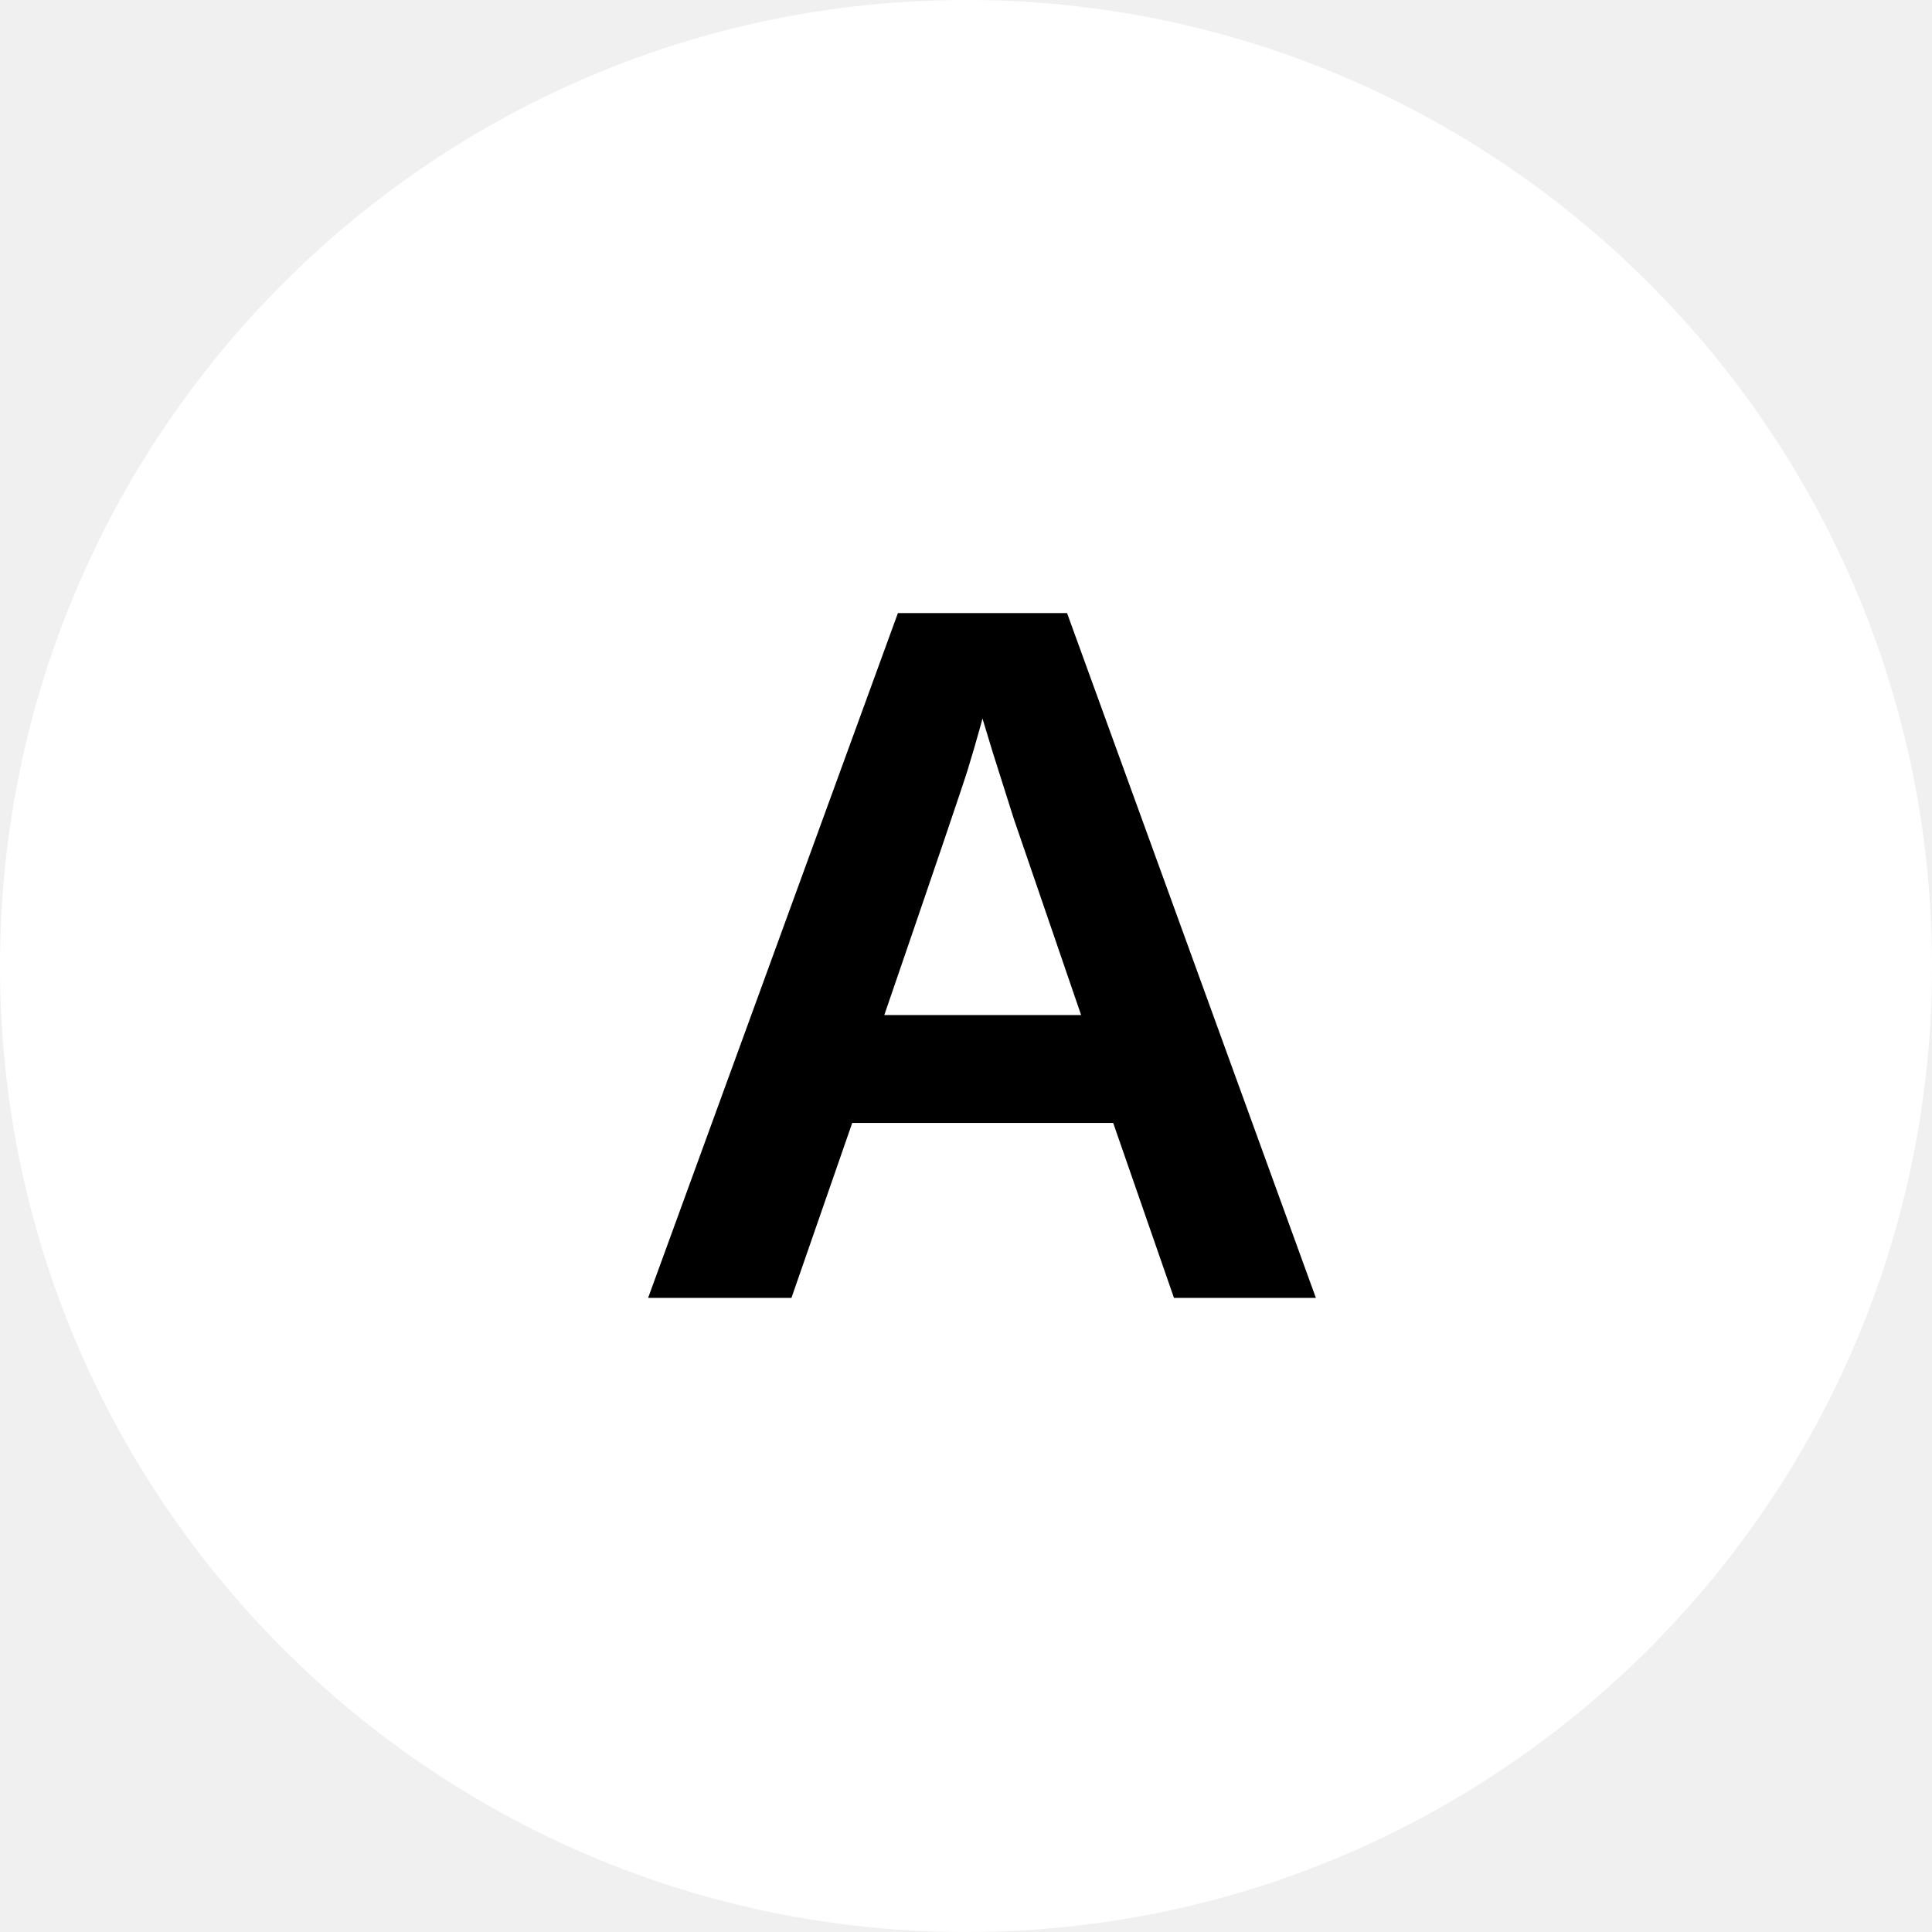
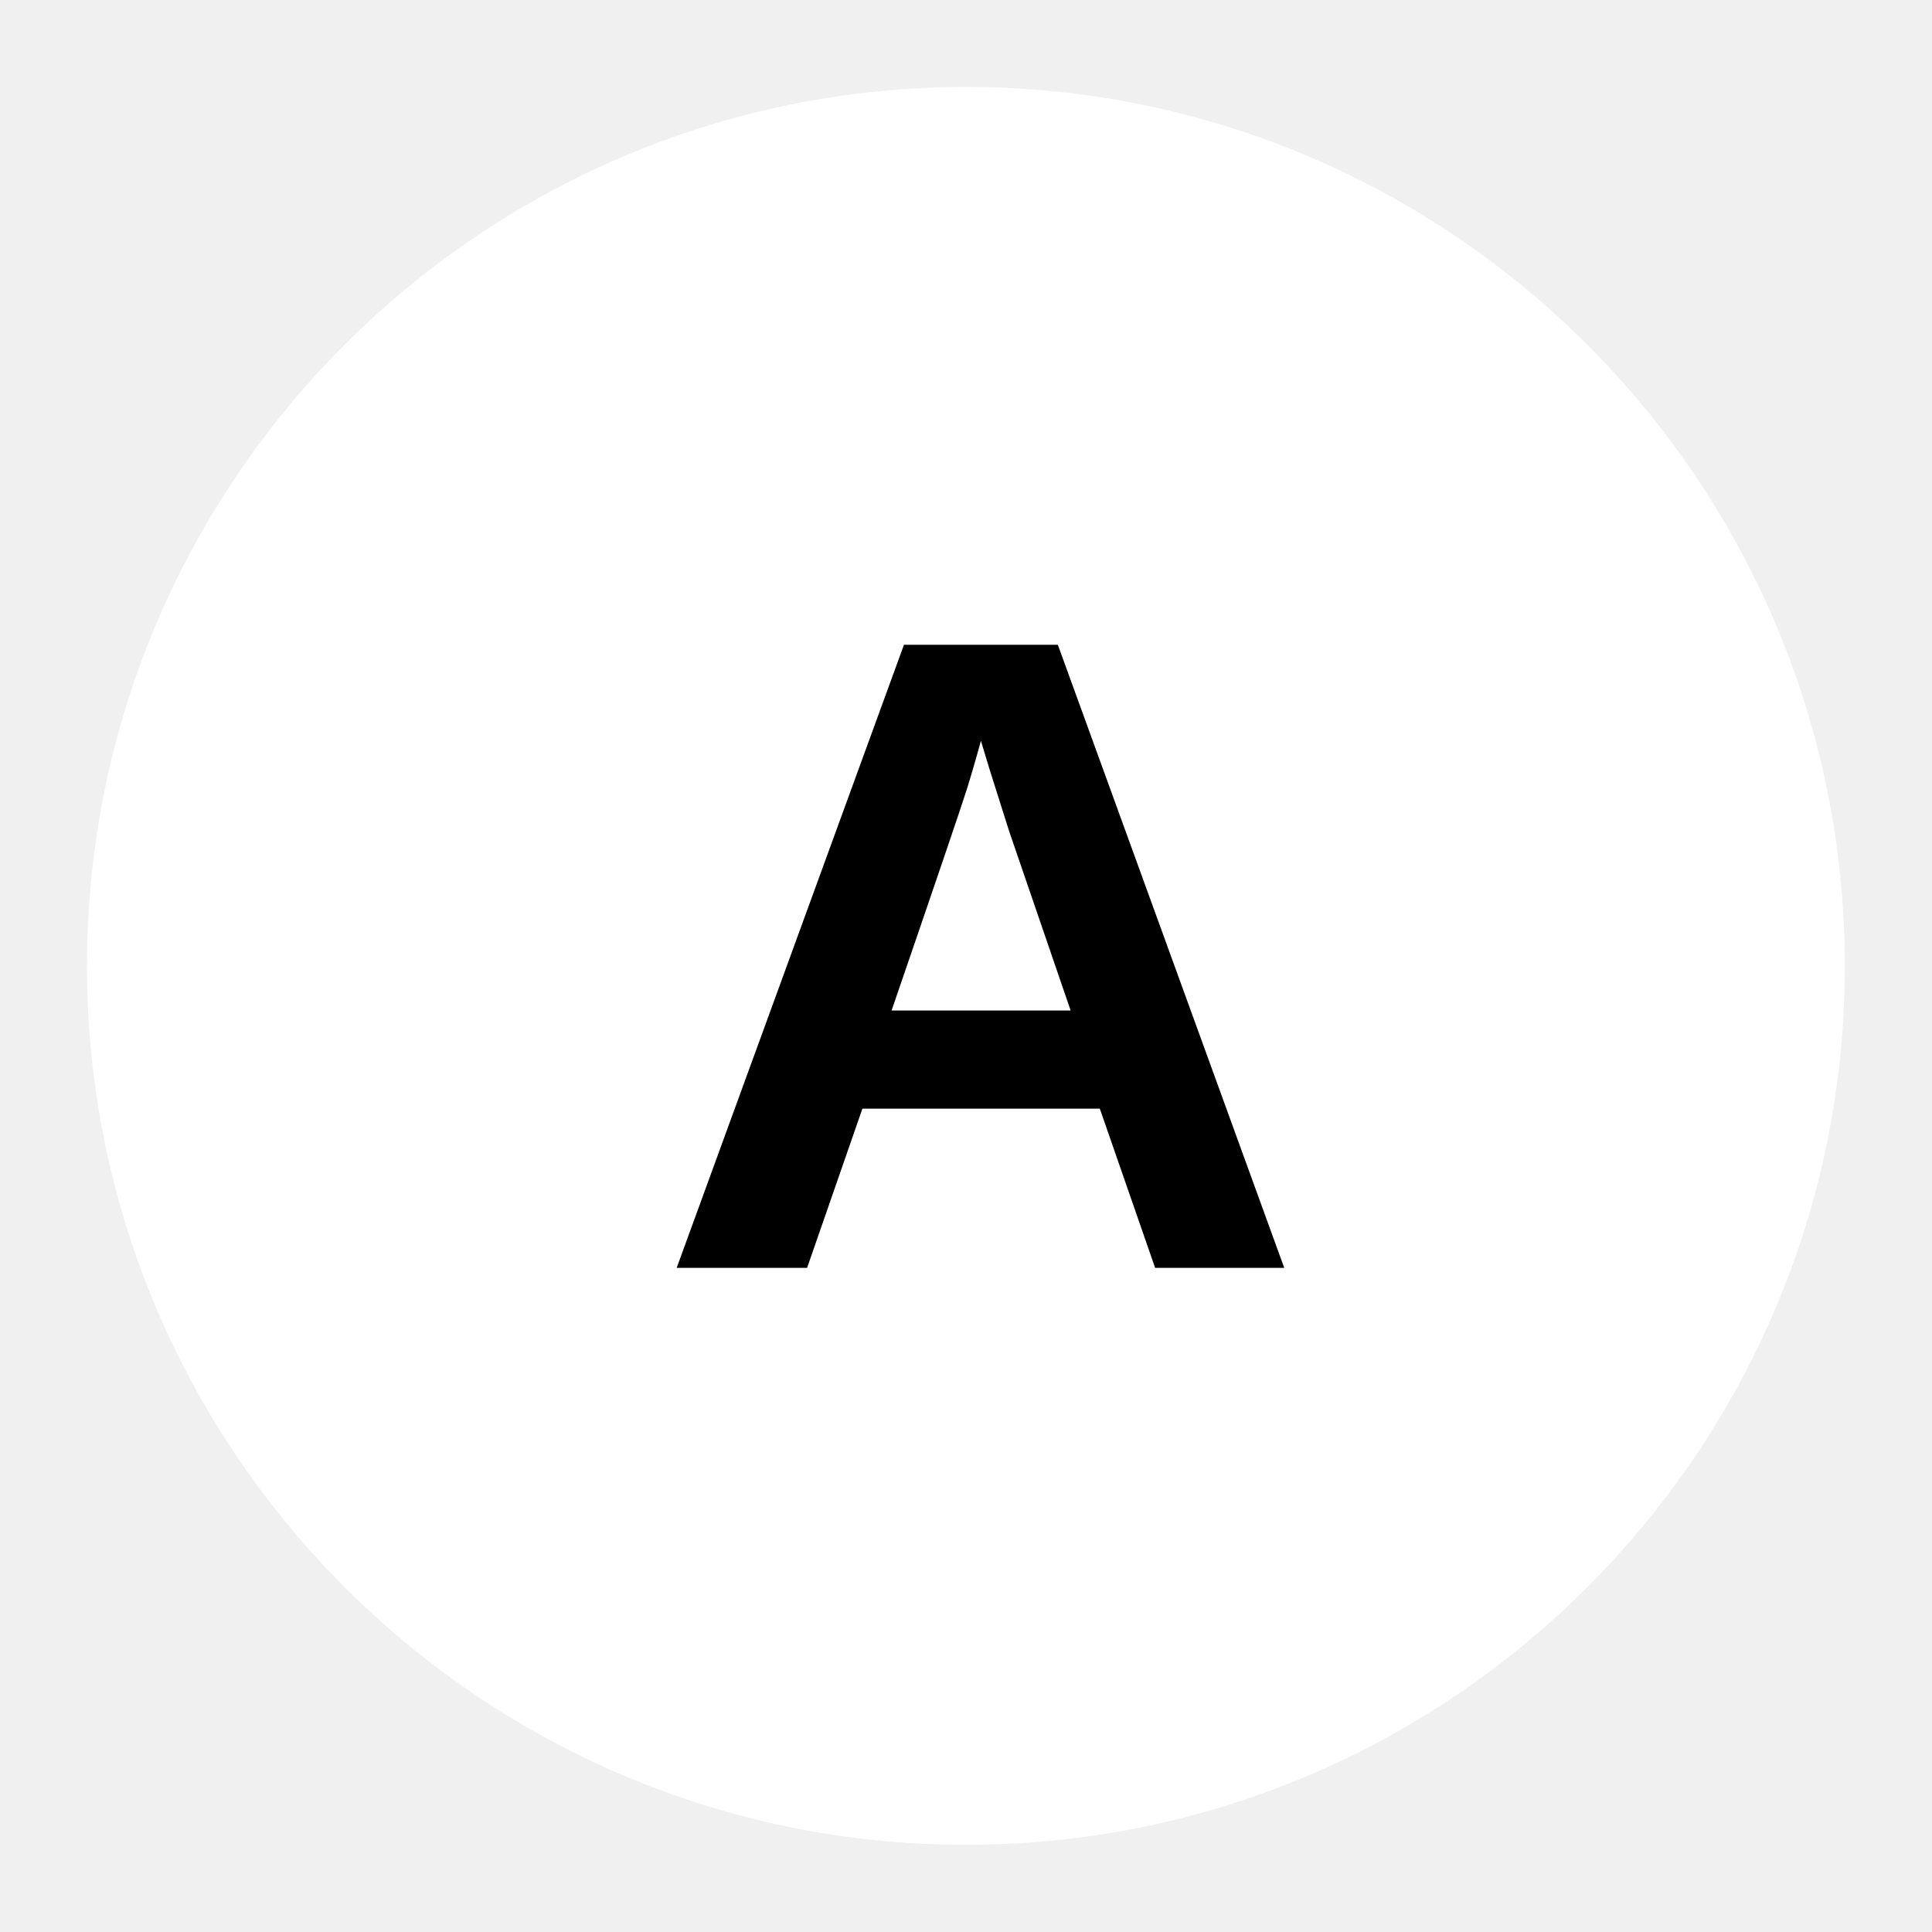
- <svg xmlns="http://www.w3.org/2000/svg" viewBox="0 0 465.85 465.85" version="1.1" id="svg836" width="465.85" height="465.85">
-   <defs id="defs840" />
-   <path d="M 232.95,0 C 104.45,0 0,104.45 0,232.95 c 0,128.5 104.45,232.9 232.95,232.9 128.5,0 232.9,-104.4 232.9,-232.9 C 465.85,104.45 361.45,0 232.95,0 Z" fill="#ffffff" id="path824" />
-   <g font-family="Arial, Helvetica, sans-serif" font-size="240px" font-weight="bold" text-anchor="middle" text-decoration="rgba(0, 0, 0, 1)" id="g834" transform="translate(-23.05,-23.05)">
-     <text stroke="rgba(255, 255, 255, 1)" stroke-width="60" transform="translate(260,336)" id="text828">
-       <tspan x="0" y="0" id="tspan826">A</tspan>
-     </text>
-     <text fill="rgba(0, 0, 0, 1)" transform="translate(260,336)" id="text832">
-       <tspan x="0" y="0" id="tspan830">A</tspan>
-     </text>
+ <svg xmlns="http://www.w3.org/2000/svg" width="512" height="512" viewBox="0 0 512 512" style="height: 512px; width: 512px;">
+   <g class="" transform="translate(0,0)" style="">
+     <path d="M256 23.05C127.5 23.05 23.05 127.5 23.05 256S127.5 488.9 256 488.9 488.9 384.5 488.9 256 384.5 23.05 256 23.05z" fill="#fff" fill-opacity="1" />
+   </g>
+   <g font-family="Arial, Helvetica, sans-serif" font-size="240" font-style="normal" font-weight="bold" text-anchor="middle" text-decoration=" rgba(0, 0, 0, 1)" class="" transform="translate(260,336)" style="">
+     <g>
+       <text stroke="rgba(255, 255, 255, 1)" stroke-width="60">
+         <tspan x="0" y="0">A</tspan>
+       </text>
+       <text fill="rgba(0, 0, 0, 1)">
+         <tspan x="0" y="0">A</tspan>
+       </text>
+     </g>
  </g>
</svg>
